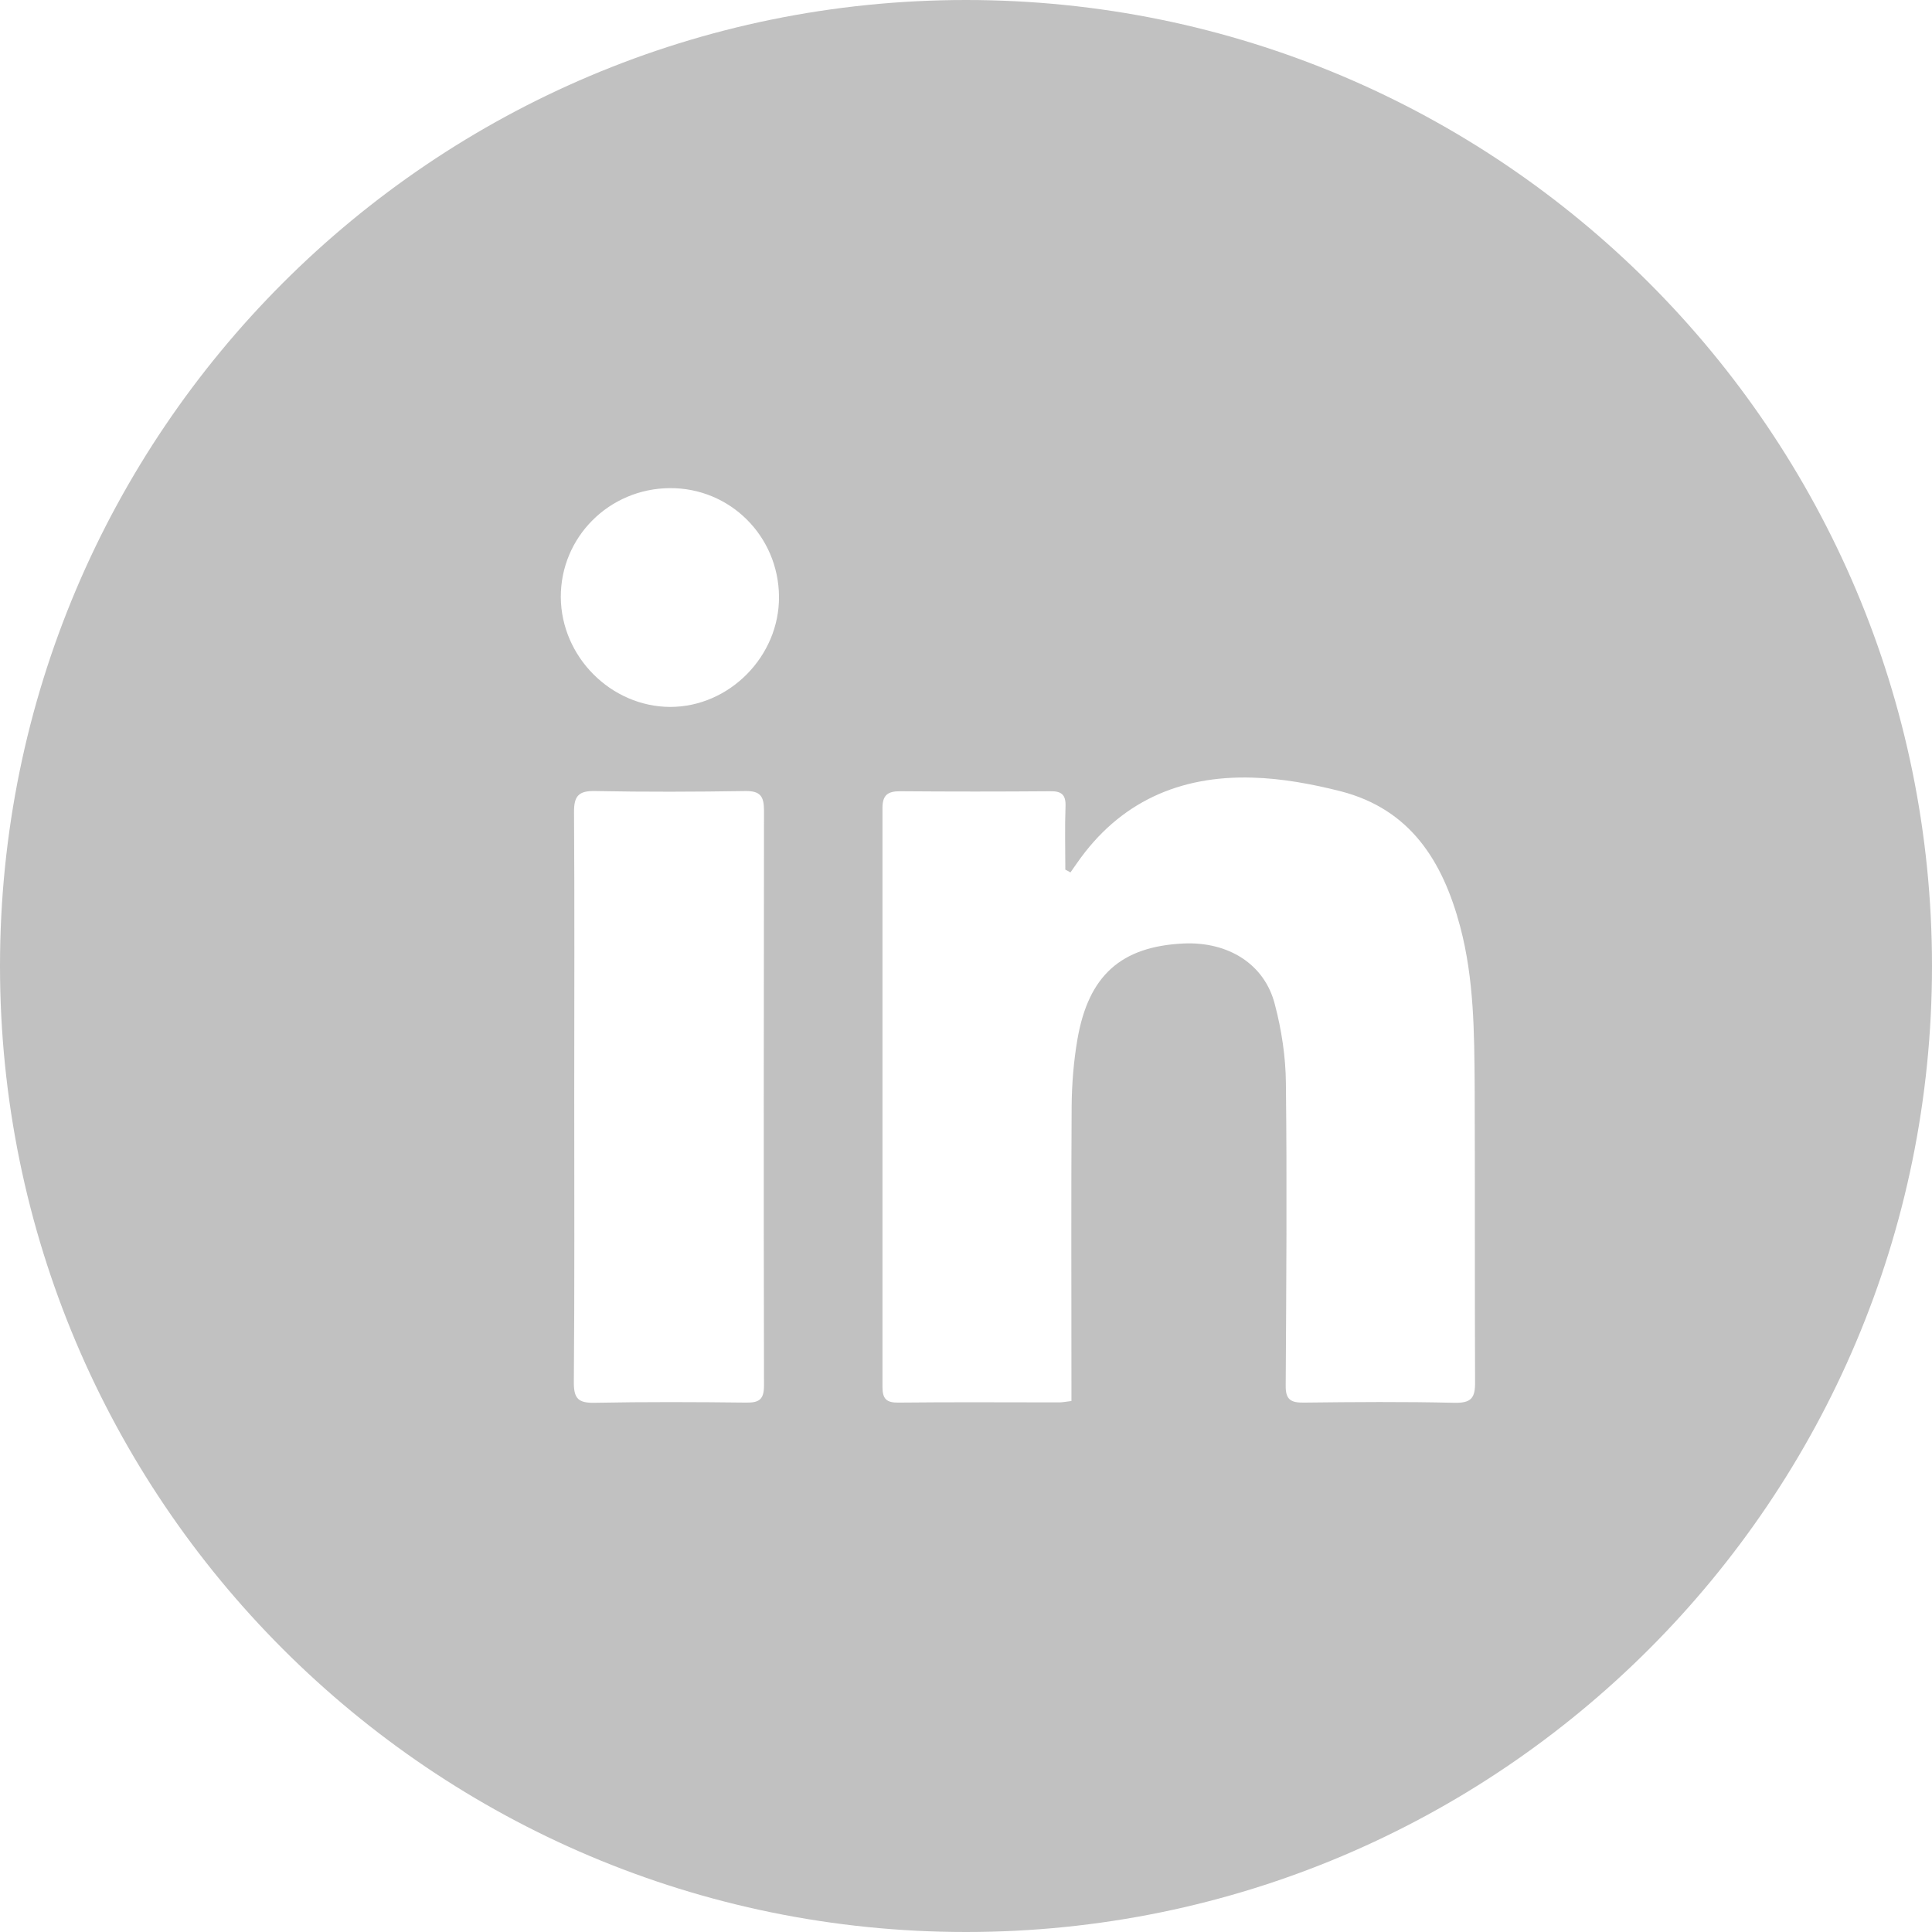
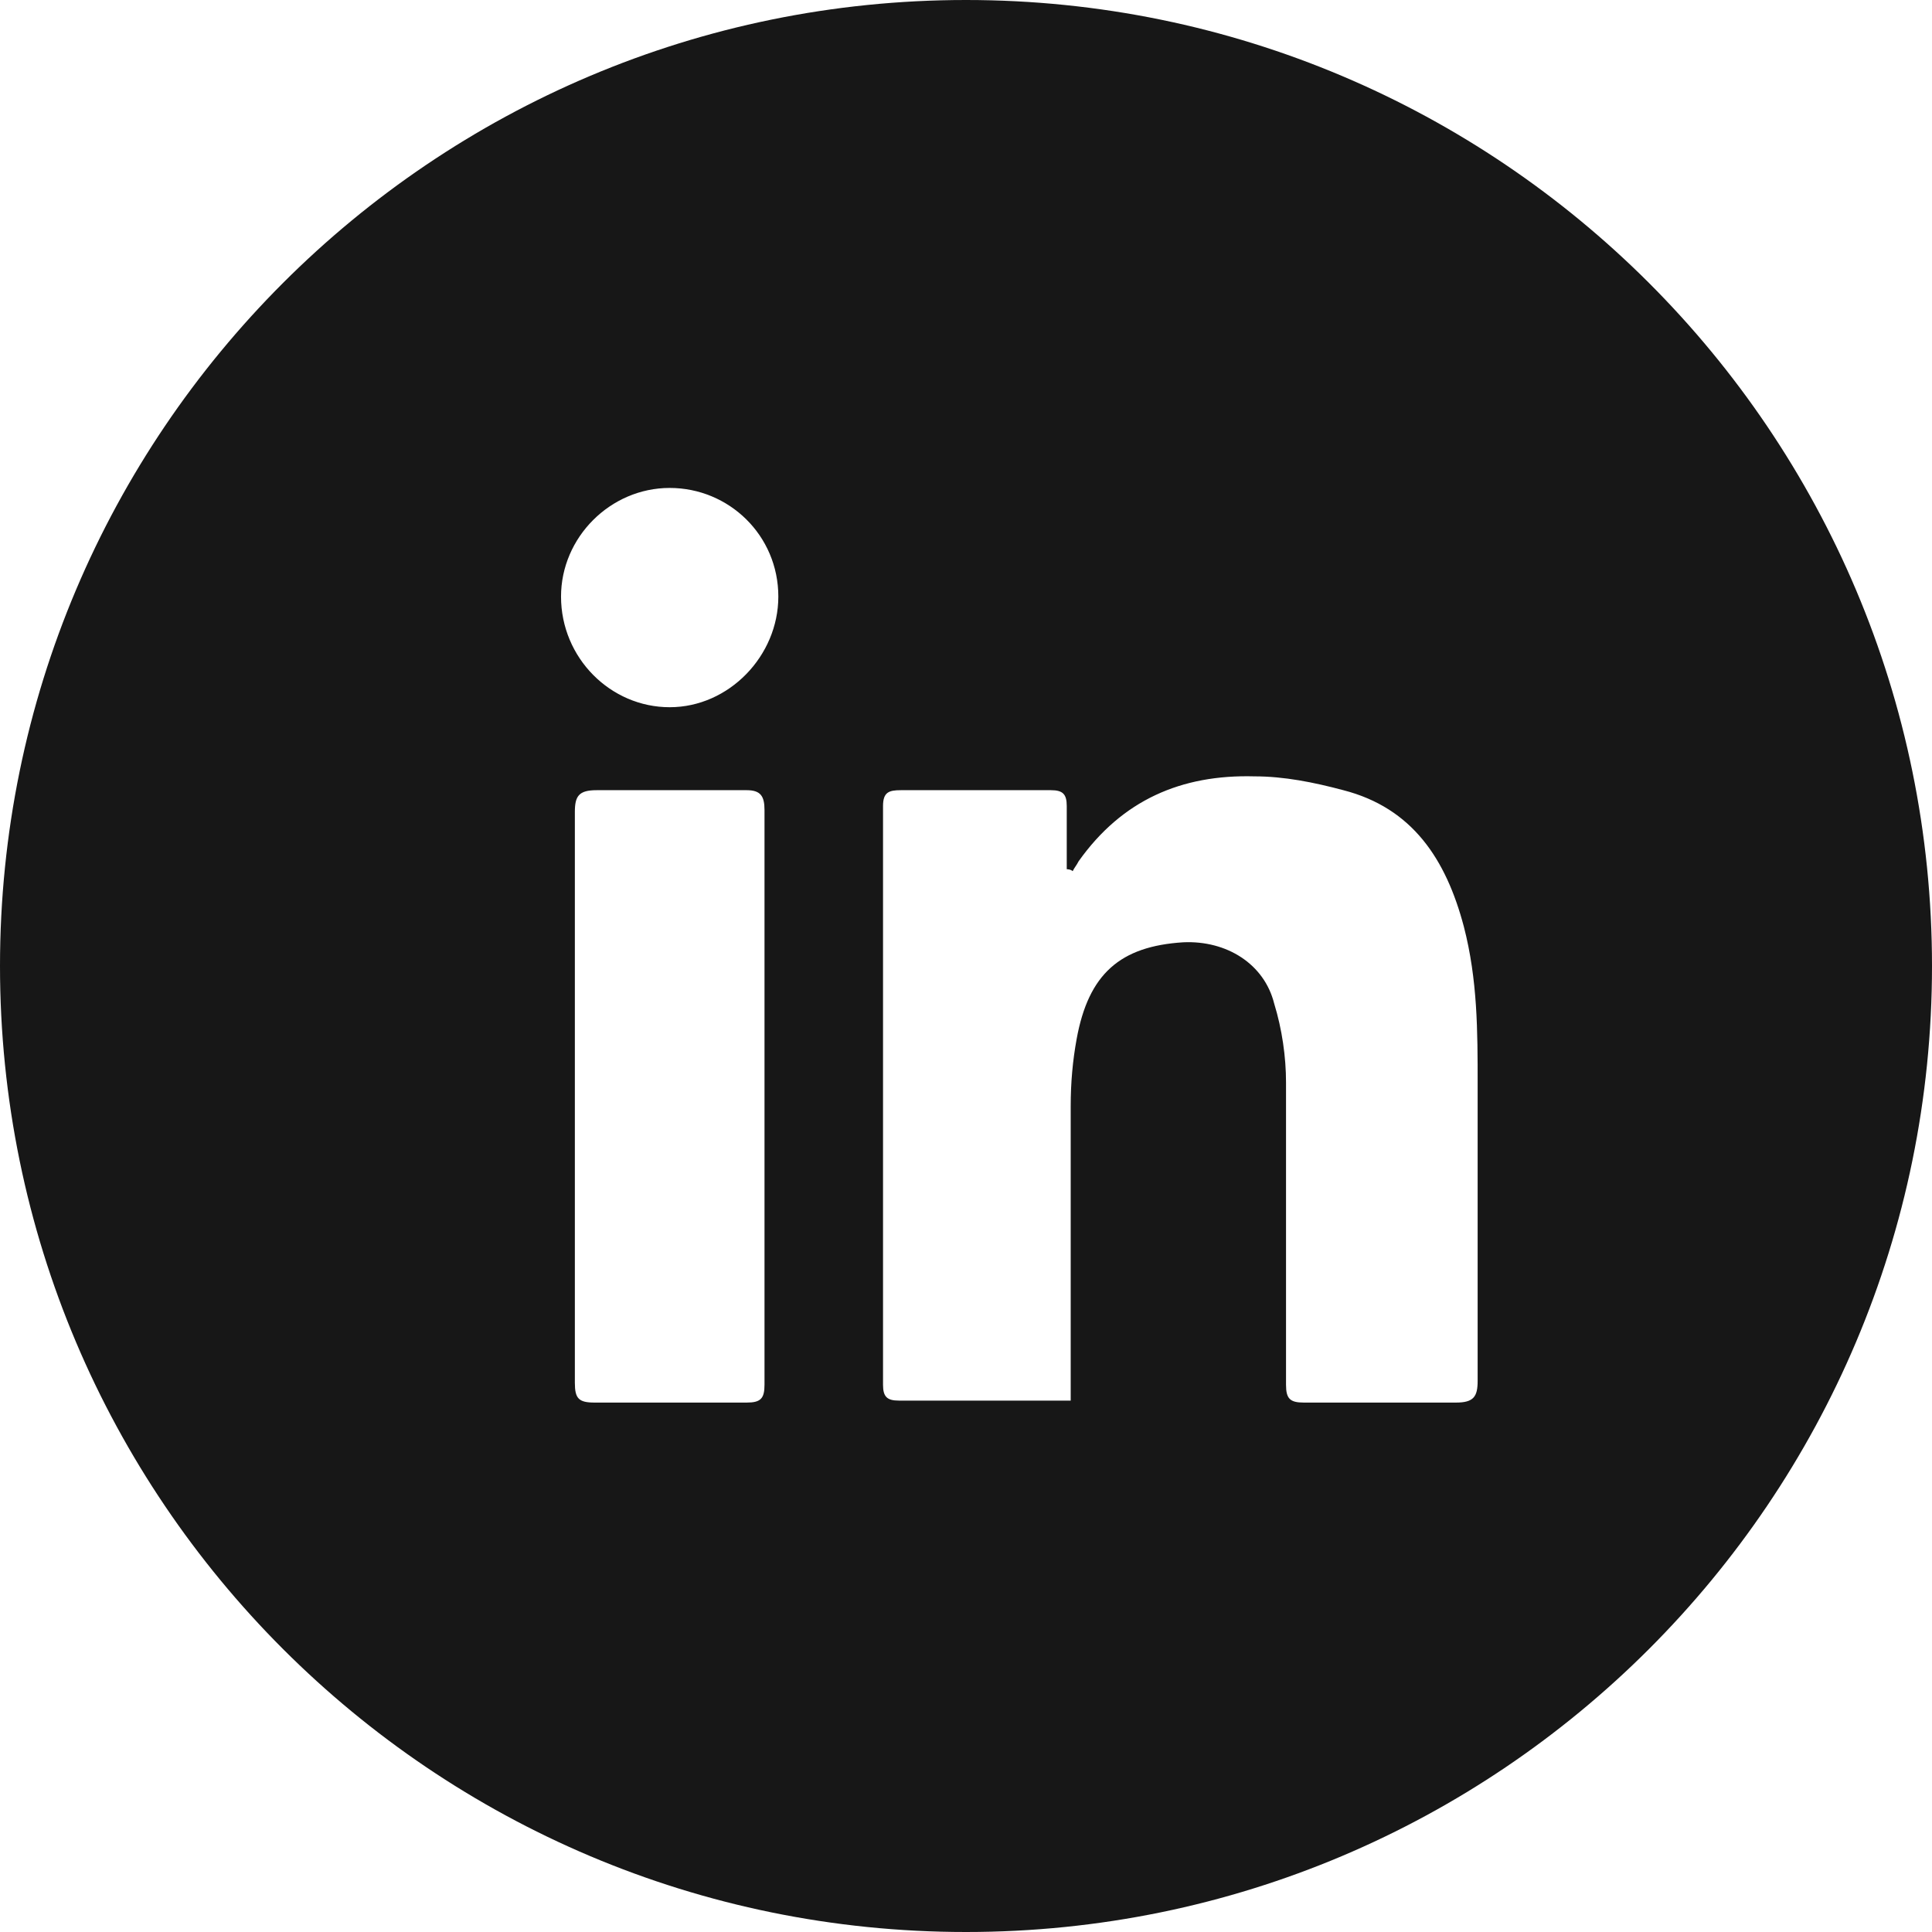
- <svg xmlns="http://www.w3.org/2000/svg" id="Layer_1" viewBox="0 0 97.84 97.84">
+ <svg xmlns="http://www.w3.org/2000/svg" version="1.1" viewBox="0 0 97.8 97.8">
  <defs>
-     <style>.cls-1{fill:#c1c1c1;}</style>
+     <style>
+       .cls-1 {
+         fill: #171717;
+       }
+     </style>
  </defs>
-   <path class="cls-1" d="M48.92,0C21.9,0,0,21.9,0,48.92s21.9,48.92,48.92,48.92,48.92-21.9,48.92-48.92S75.94,0,48.92,0ZM37.79,71.03c-2.57-.03-5.13-.04-7.7.01-.78.01-1.03-.2-1.03-1.01.04-4.85.02-9.71.02-14.56s.02-9.55-.01-14.32c-.01-.83.22-1.11,1.07-1.09,2.54.05,5.08.04,7.61,0,.74-.01.94.26.94.97-.01,9.71-.02,19.42,0,29.14,0,.71-.25.87-.91.86ZM33.94,35.8c-3-.01-5.52-2.54-5.54-5.56-.01-3.04,2.45-5.5,5.52-5.52,3.05-.02,5.51,2.43,5.53,5.5.02,3.01-2.51,5.58-5.51,5.58ZM73.64,71.04c-2.53-.06-5.07-.04-7.61-.01-.66.01-.93-.15-.92-.86.03-5.11.07-10.21.01-15.32-.01-1.33-.22-2.7-.56-3.99-.52-2.04-2.36-3.18-4.62-3.08-3.16.15-4.82,1.61-5.38,4.87-.19,1.11-.28,2.25-.29,3.37-.03,4.69-.01,9.39-.01,14.08v.85c-.27.03-.45.07-.63.07-2.71,0-5.41-.02-8.12.01-.6.01-.82-.17-.82-.79,0-9.77,0-19.55,0-29.32,0-.66.27-.85.89-.85,2.54.02,5.07.02,7.61,0,.57-.01.79.18.77.76-.04,1.07-.01,2.14-.01,3.21.09.05.18.09.26.14.11-.16.22-.31.33-.47,2.15-3.1,5.2-4.44,8.88-4.33,1.49.04,3.01.32,4.47.69,3.54.91,5.18,3.55,6.06,6.87.7,2.65.71,5.35.73,8.05.02,4.99,0,9.99.02,14.99.01.82-.19,1.08-1.06,1.06Z" />
+   <g>
+     <g id="Layer_1">
+       <path class="cls-1" d="M48.9,0C21.9,0,0,21.9,0,48.9s21.9,48.9,48.9,48.9,48.9-21.9,48.9-48.9S75.9,0,48.9,0ZM37.8,71c-2.6,0-5.1,0-7.7,0-.8,0-1-.2-1-1,0-4.8,0-9.7,0-14.6s0-9.5,0-14.3c0-.8.2-1.1,1.1-1.1,2.5,0,5.1,0,7.6,0,.7,0,.9.3.9,1,0,9.7,0,19.4,0,29.1,0,.7-.2.9-.9.9h0ZM33.9,35.8c-3,0-5.5-2.5-5.5-5.6,0-3,2.5-5.5,5.5-5.5,3,0,5.5,2.4,5.5,5.5,0,3-2.5,5.6-5.5,5.6ZM73.6,71c-2.5,0-5.1,0-7.6,0-.7,0-.9-.2-.9-.9,0-5.1,0-10.2,0-15.3,0-1.3-.2-2.7-.6-4-.5-2-2.4-3.2-4.6-3.1-3.2.2-4.8,1.6-5.4,4.9-.2,1.1-.3,2.2-.3,3.4,0,4.7,0,9.4,0,14.1v.8c-.3,0-.5,0-.6,0-2.7,0-5.4,0-8.1,0-.6,0-.8-.2-.8-.8v-29.3c0-.7.3-.8.9-.8,2.5,0,5.1,0,7.6,0,.6,0,.8.2.8.8,0,1.1,0,2.1,0,3.2,0,0,.2,0,.3.1.1-.2.2-.3.3-.5,2.2-3.1,5.2-4.4,8.9-4.3,1.5,0,3,.3,4.5.7,3.5.9,5.2,3.5,6.1,6.9.7,2.7.7,5.3.7,8,0,5,0,10,0,15,0,.8-.2,1.1-1.1,1.1Z" />
+     </g>
+   </g>
</svg>
